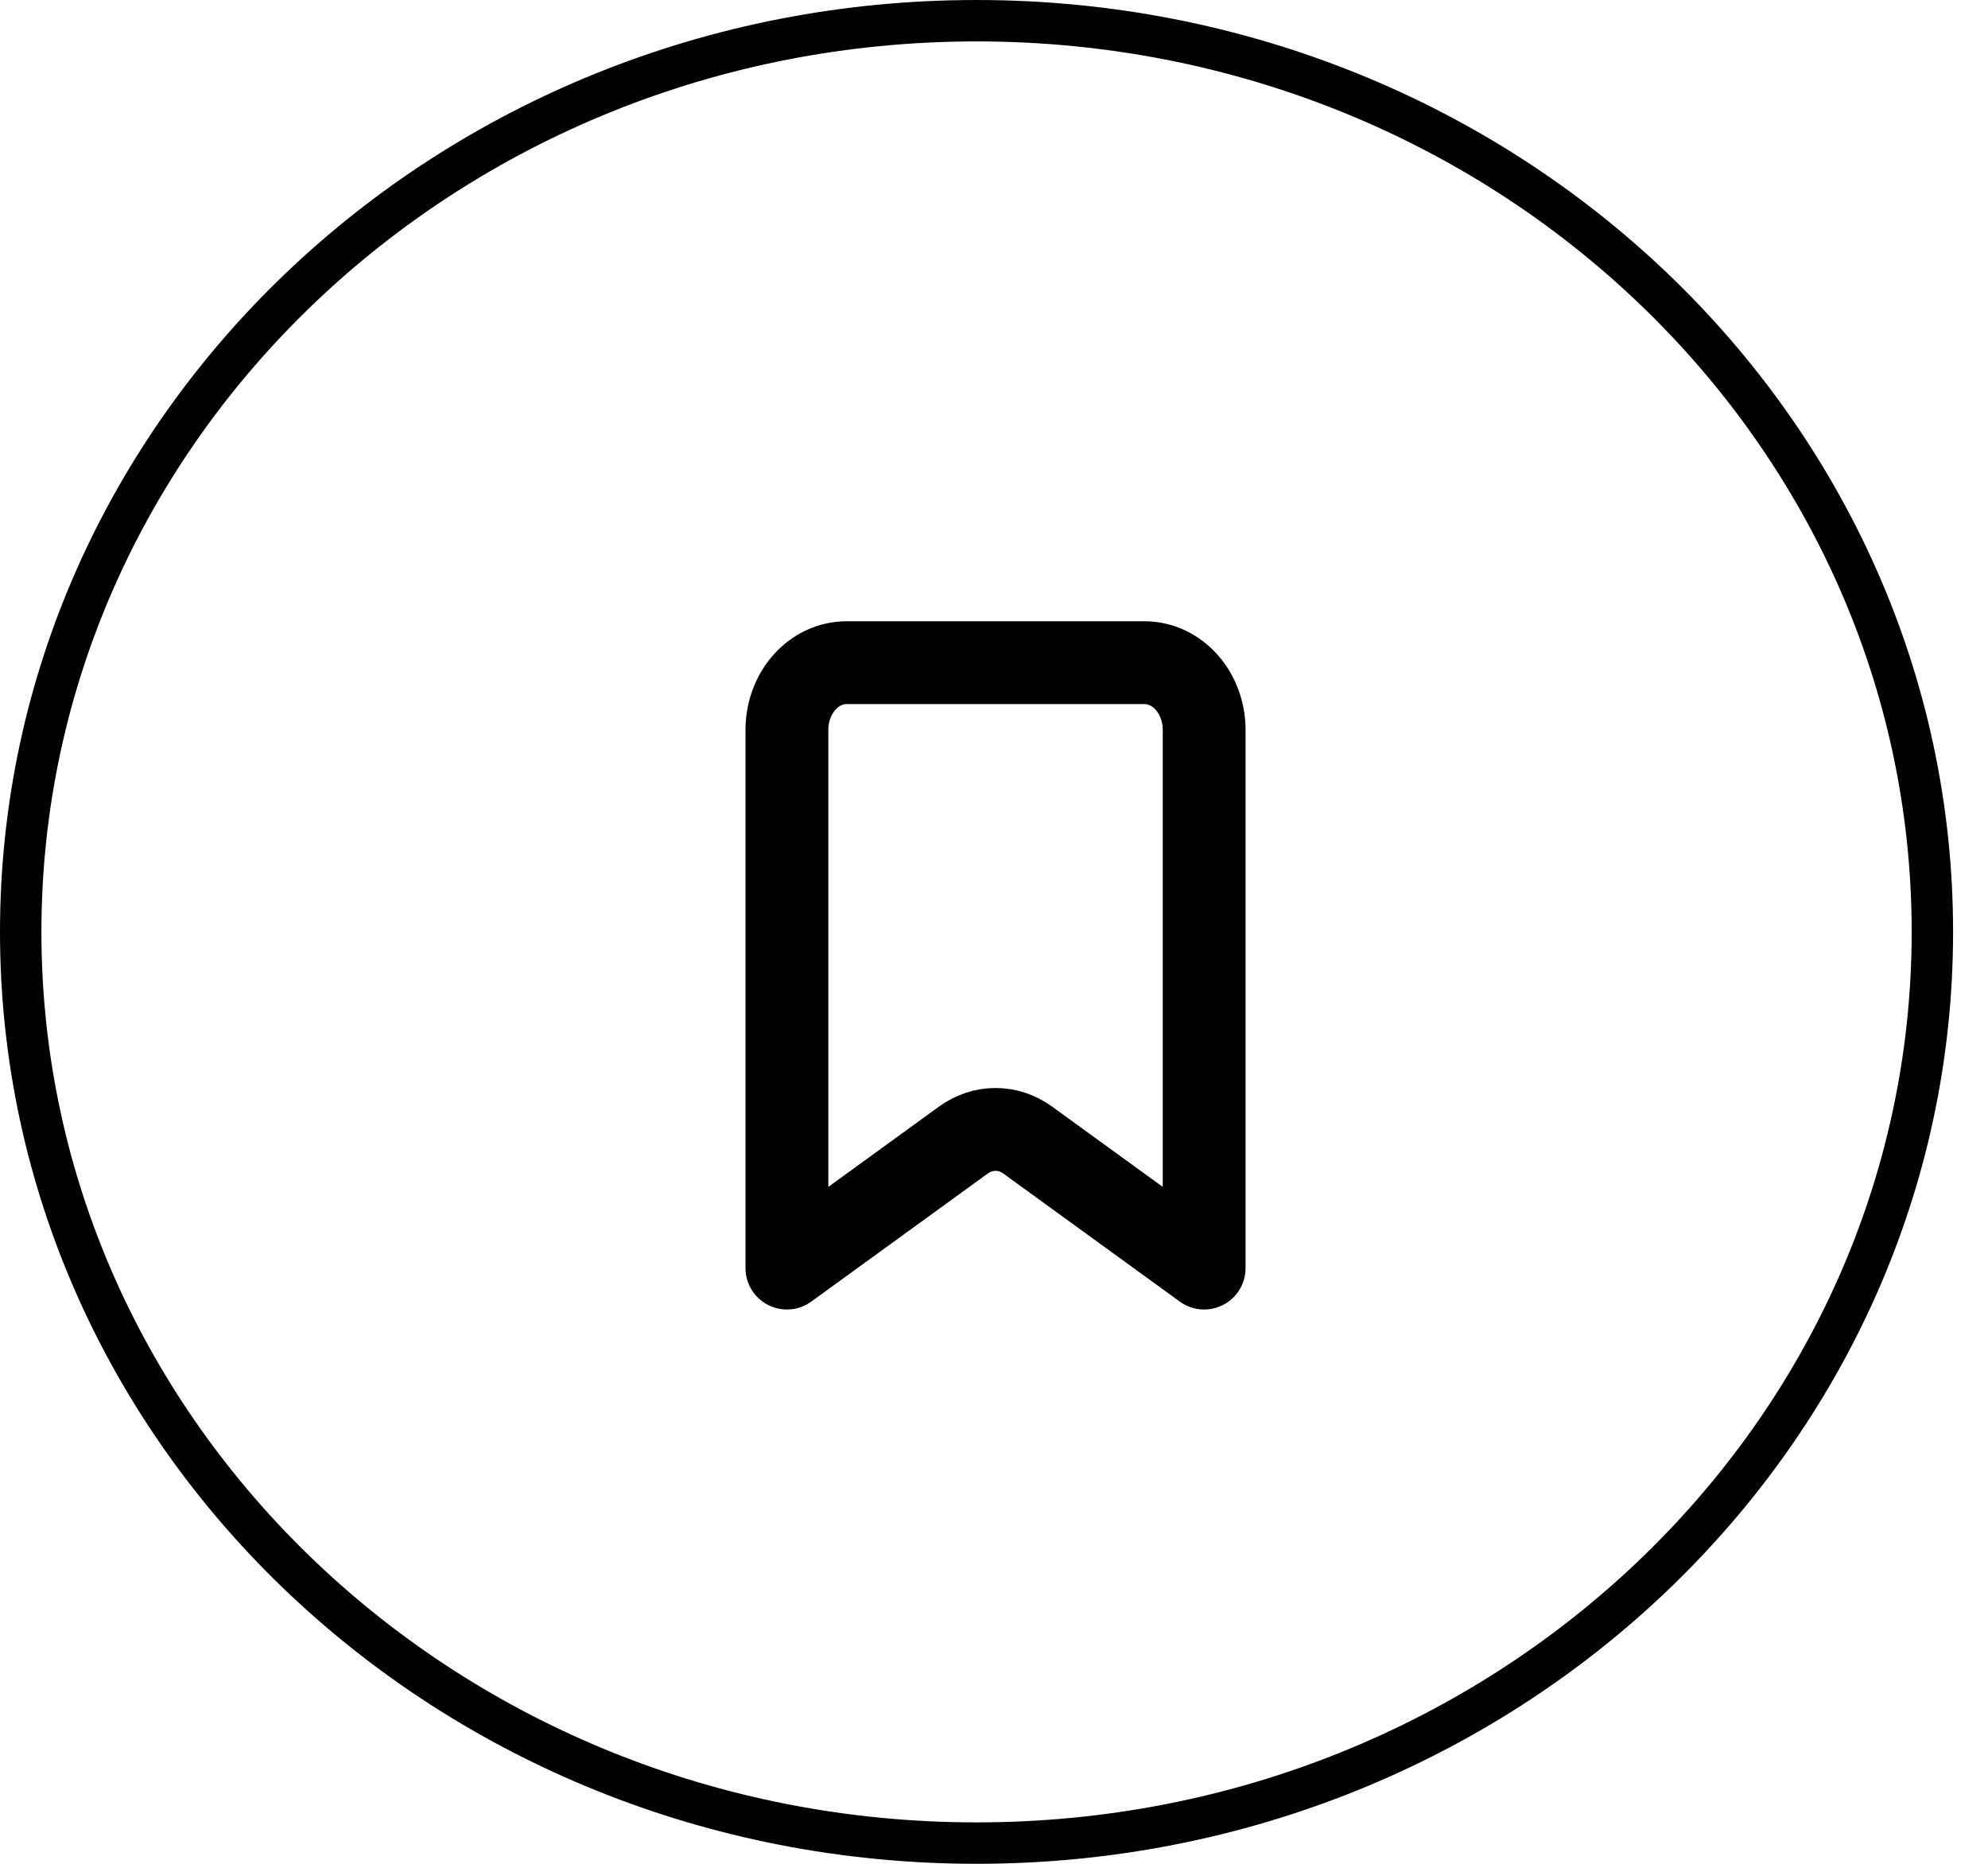
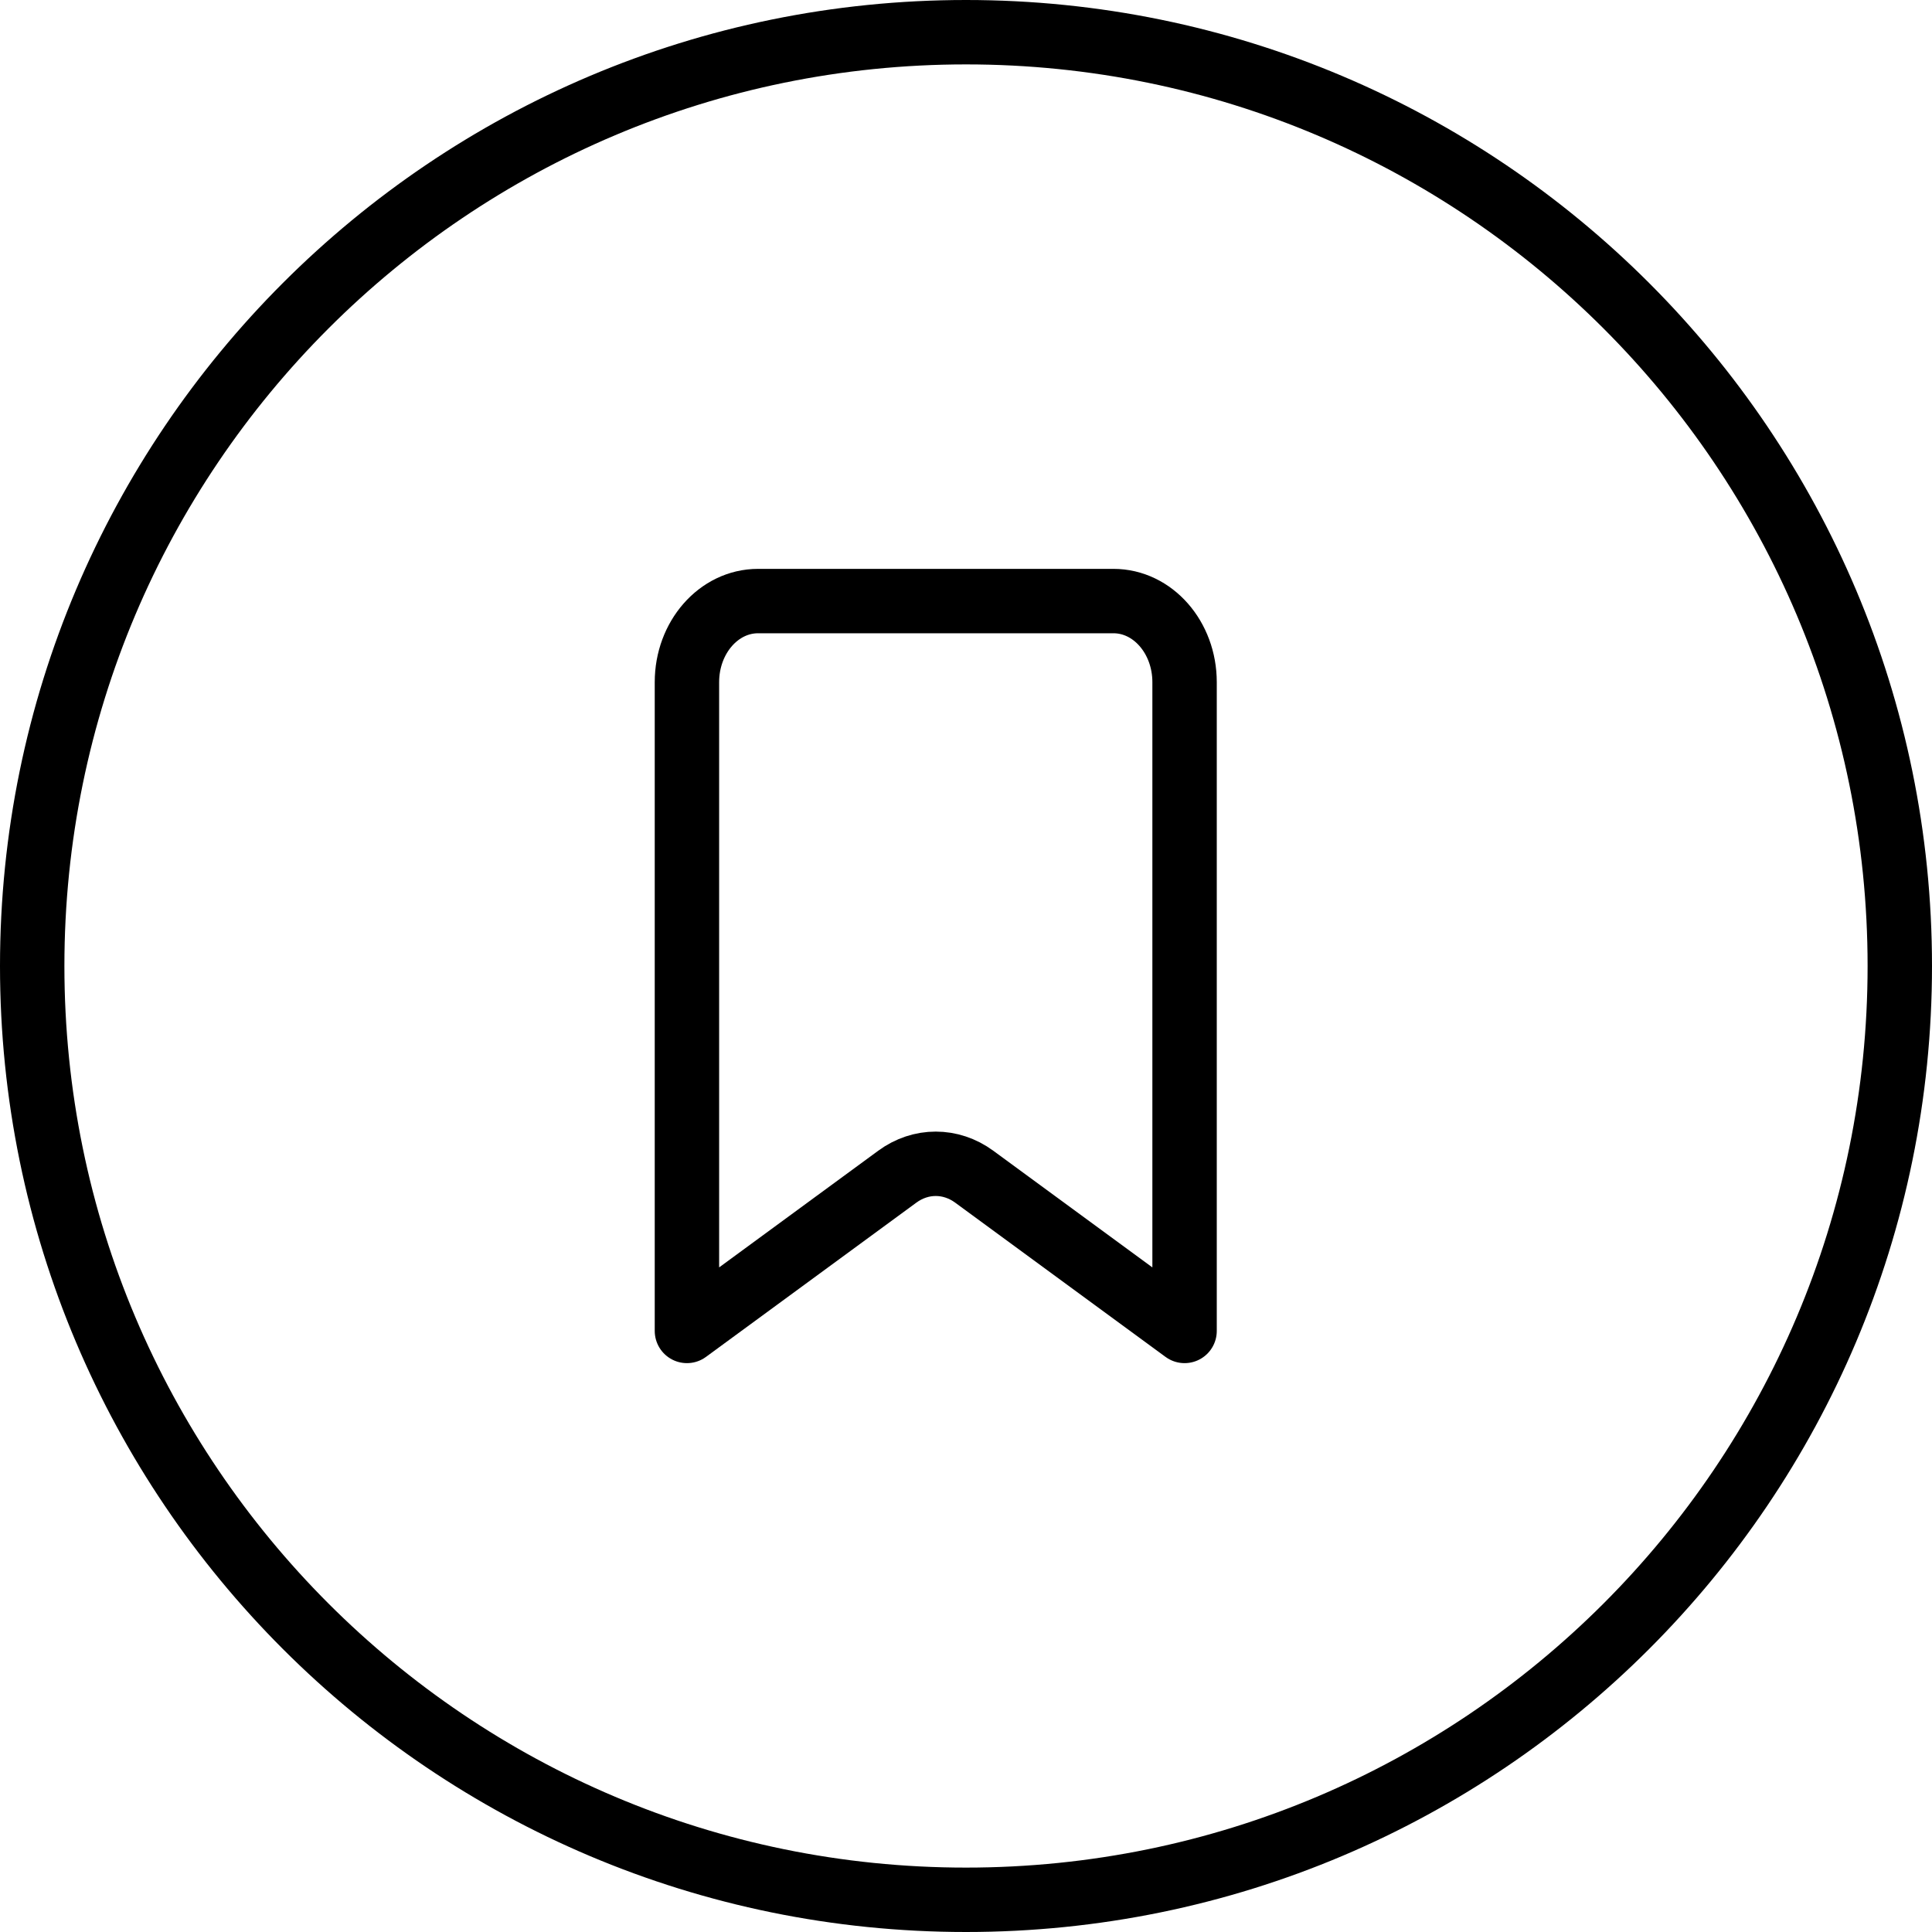
- <svg xmlns="http://www.w3.org/2000/svg" width="48" height="45" viewBox="0 0 48 45" fill="none">
-   <path d="M46.657 22.5C46.657 34.629 36.347 44.5 23.579 44.5C10.81 44.5 0.5 34.629 0.5 22.5C0.5 10.371 10.81 0.5 23.579 0.5C36.347 0.5 46.657 10.371 46.657 22.5Z" stroke="black" />
-   <path d="M19 30.617V17.624C19 16.727 19.644 16 20.439 16H27.634C28.429 16 29.074 16.727 29.074 17.624V30.617L24.815 27.527C24.341 27.183 23.733 27.183 23.259 27.527L19 30.617Z" stroke="black" stroke-width="2" stroke-linecap="round" stroke-linejoin="round" />
+ <svg xmlns="http://www.w3.org/2000/svg" width="45" height="45" viewBox="0 0 45 45" fill="none">
+   <circle cx="22.5" cy="22.5" r="21.75" stroke="black" stroke-width="1.5" />
+   <path d="M16 31V15.889C16 14.846 16.741 14 17.656 14H25.935C26.85 14 27.591 14.846 27.591 15.889V31L22.691 27.407C22.145 27.007 21.445 27.007 20.9 27.407L16 31Z" stroke="black" stroke-width="1.5" stroke-linecap="round" stroke-linejoin="round" />
</svg>
